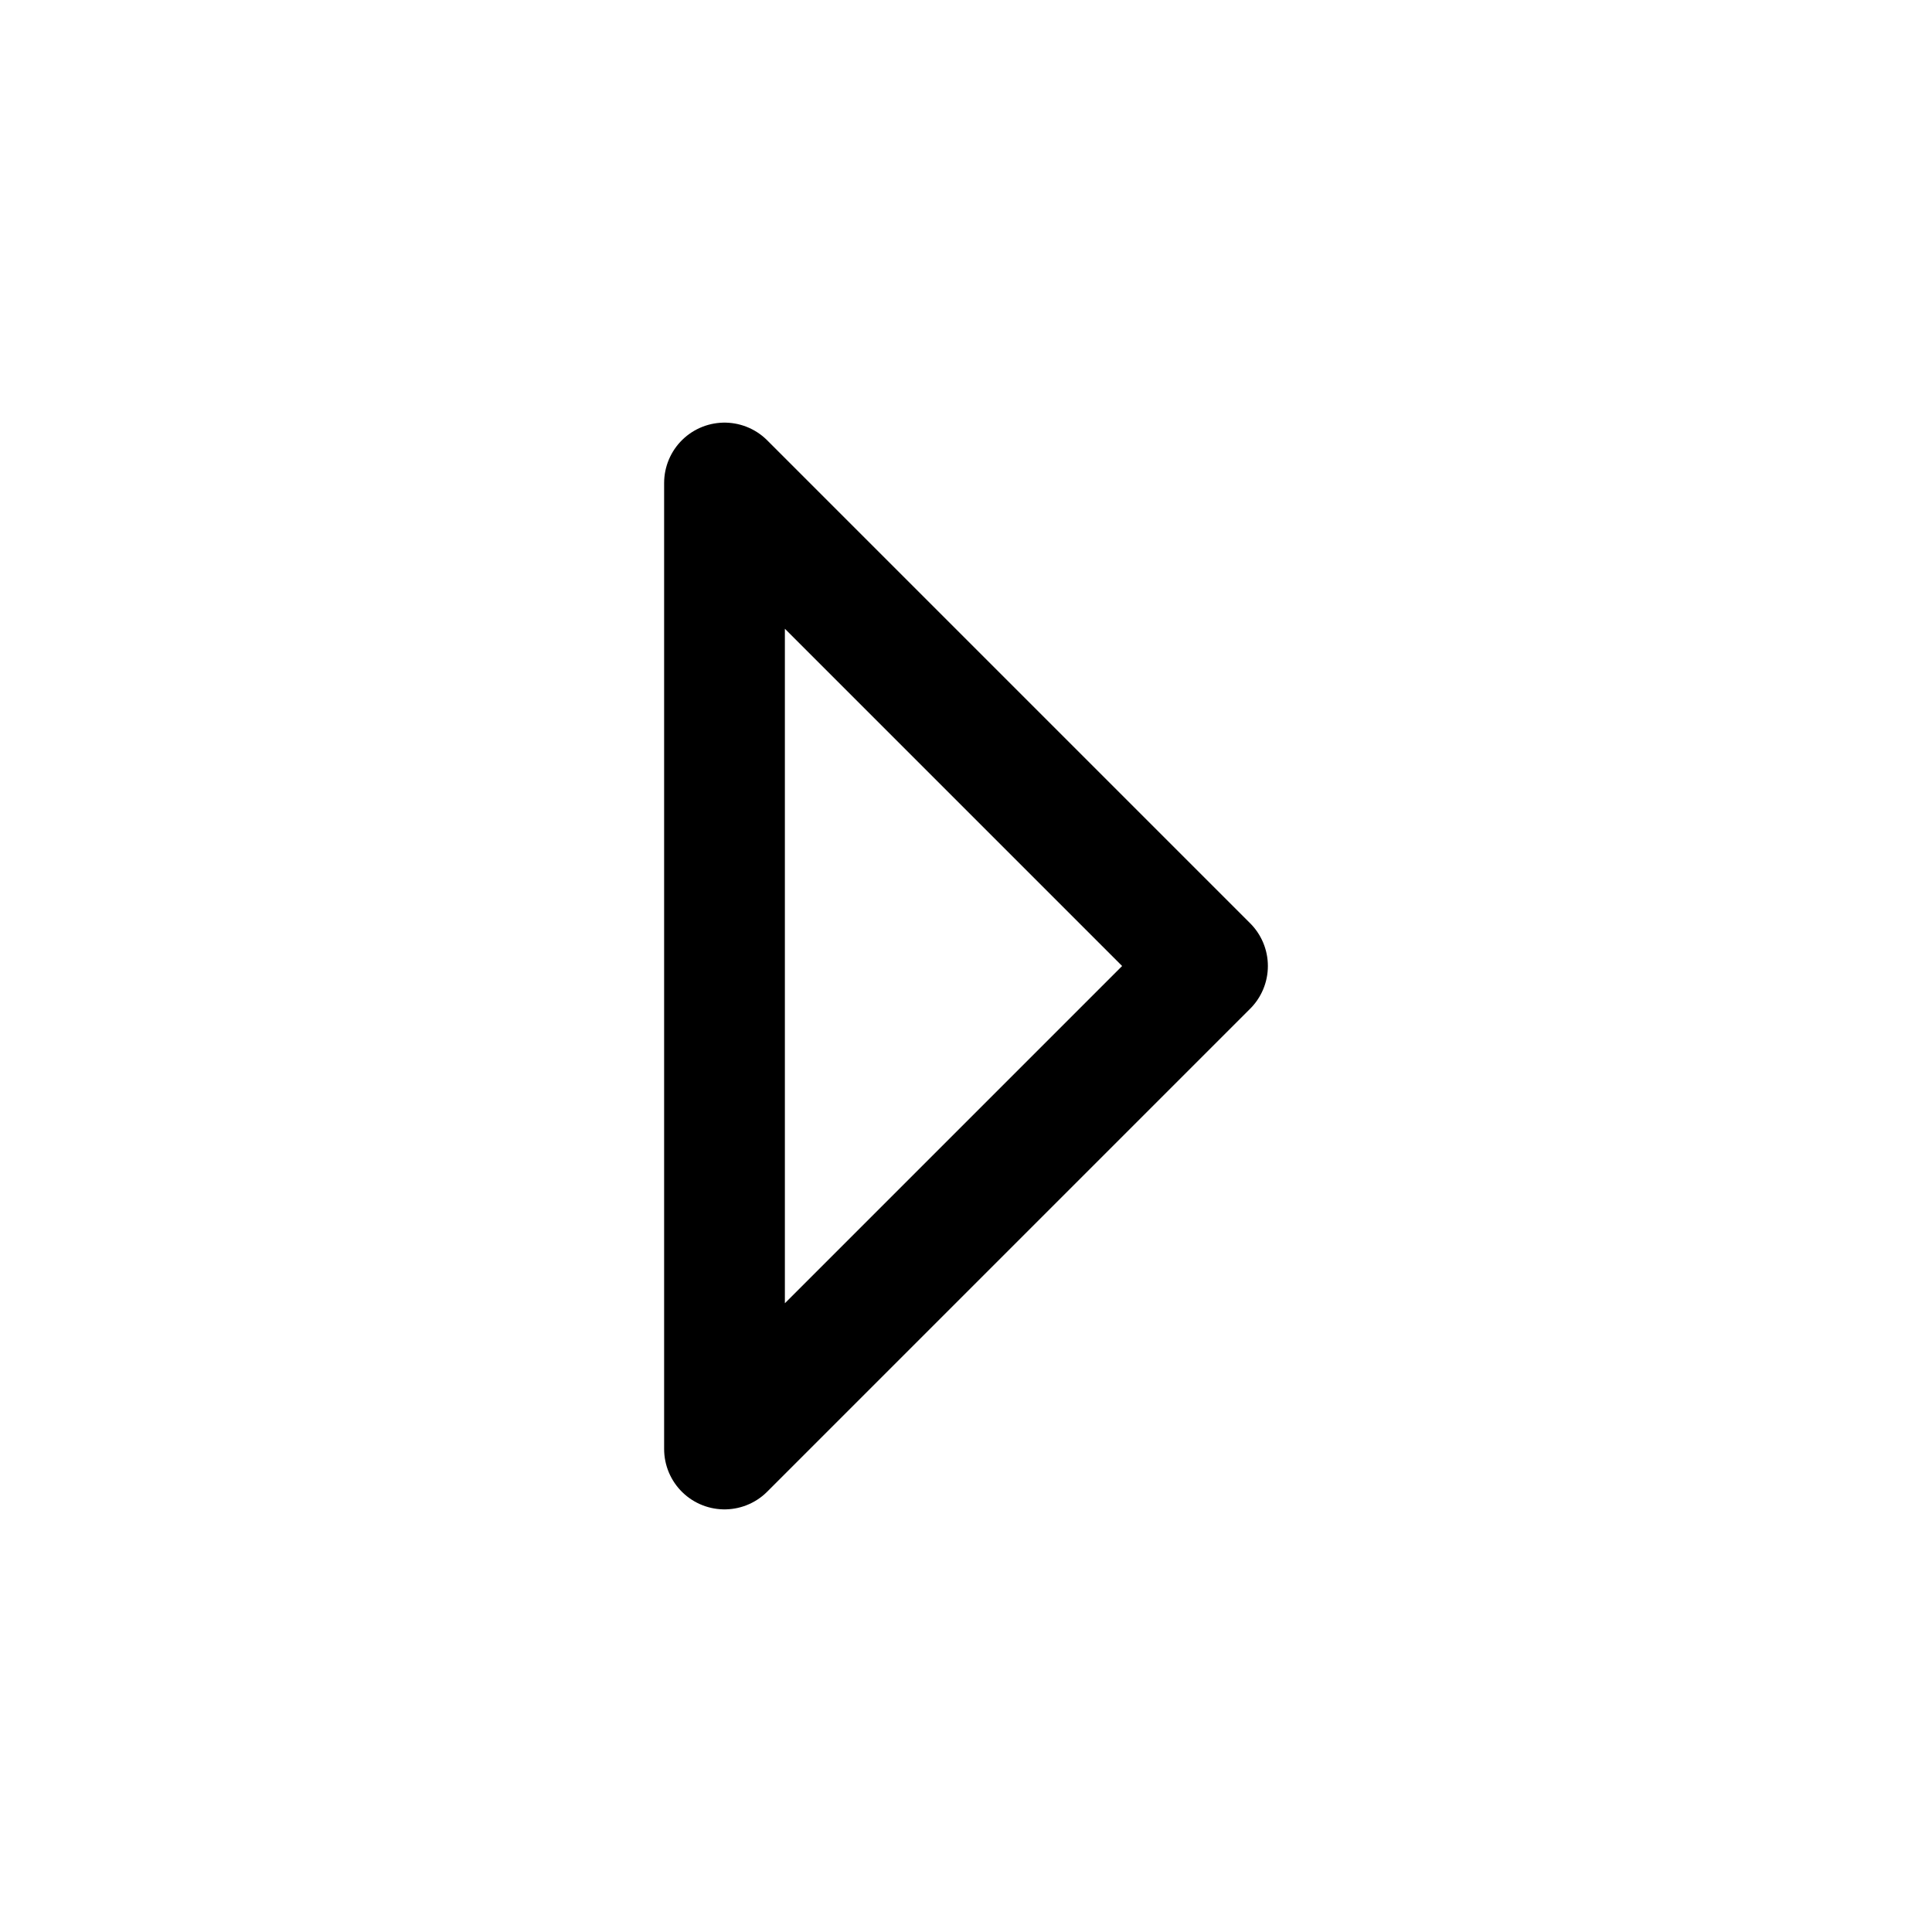
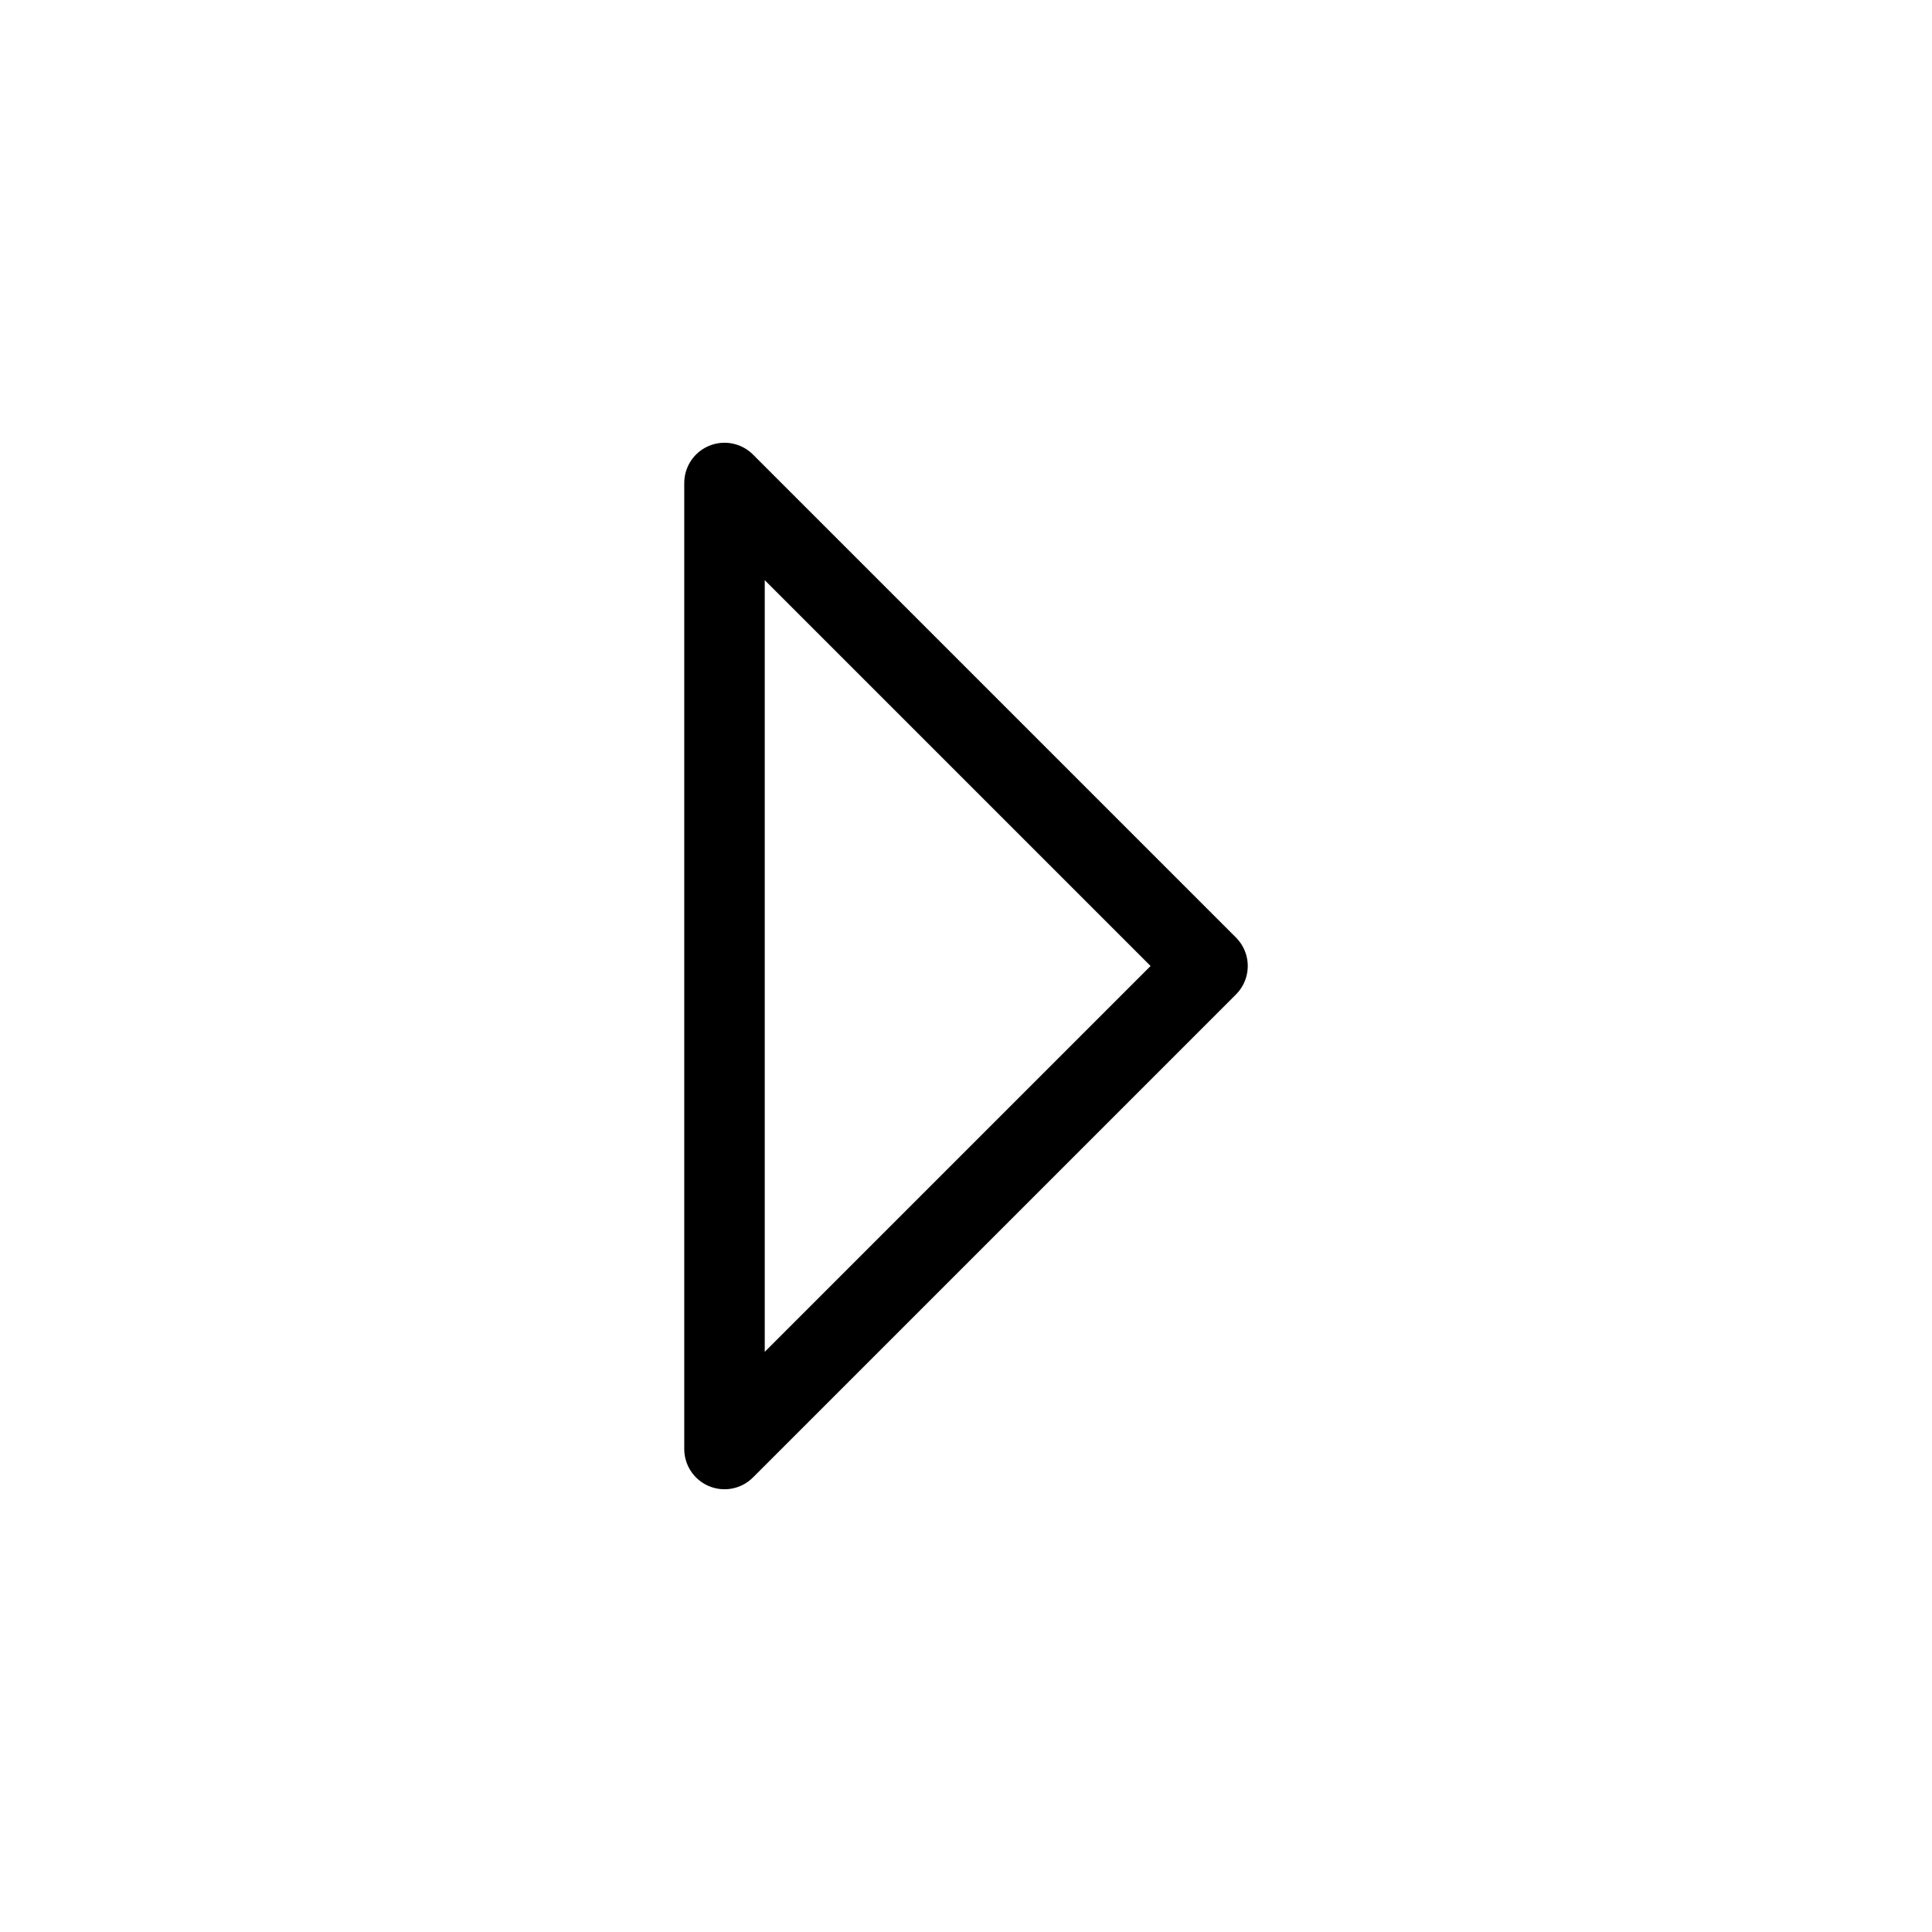
- <svg xmlns="http://www.w3.org/2000/svg" width="30" height="30" viewBox="0 0 24 24" stroke-width="1.5" stroke="#000000" fill="none" stroke-linecap="round" stroke-linejoin="round">
+ <svg xmlns="http://www.w3.org/2000/svg" width="30" height="30" viewBox="0 0 24 24" stroke-width="1" stroke="#000000" fill="none" stroke-linecap="round" stroke-linejoin="round">
  <g transform="rotate(0)" transform-origin="center">
    <path stroke="none" d="M0 0h24v24H0z" fill="none" />
    <path d="M9 6l6 6l-6 6 l0 -12" />
  </g>
</svg>
